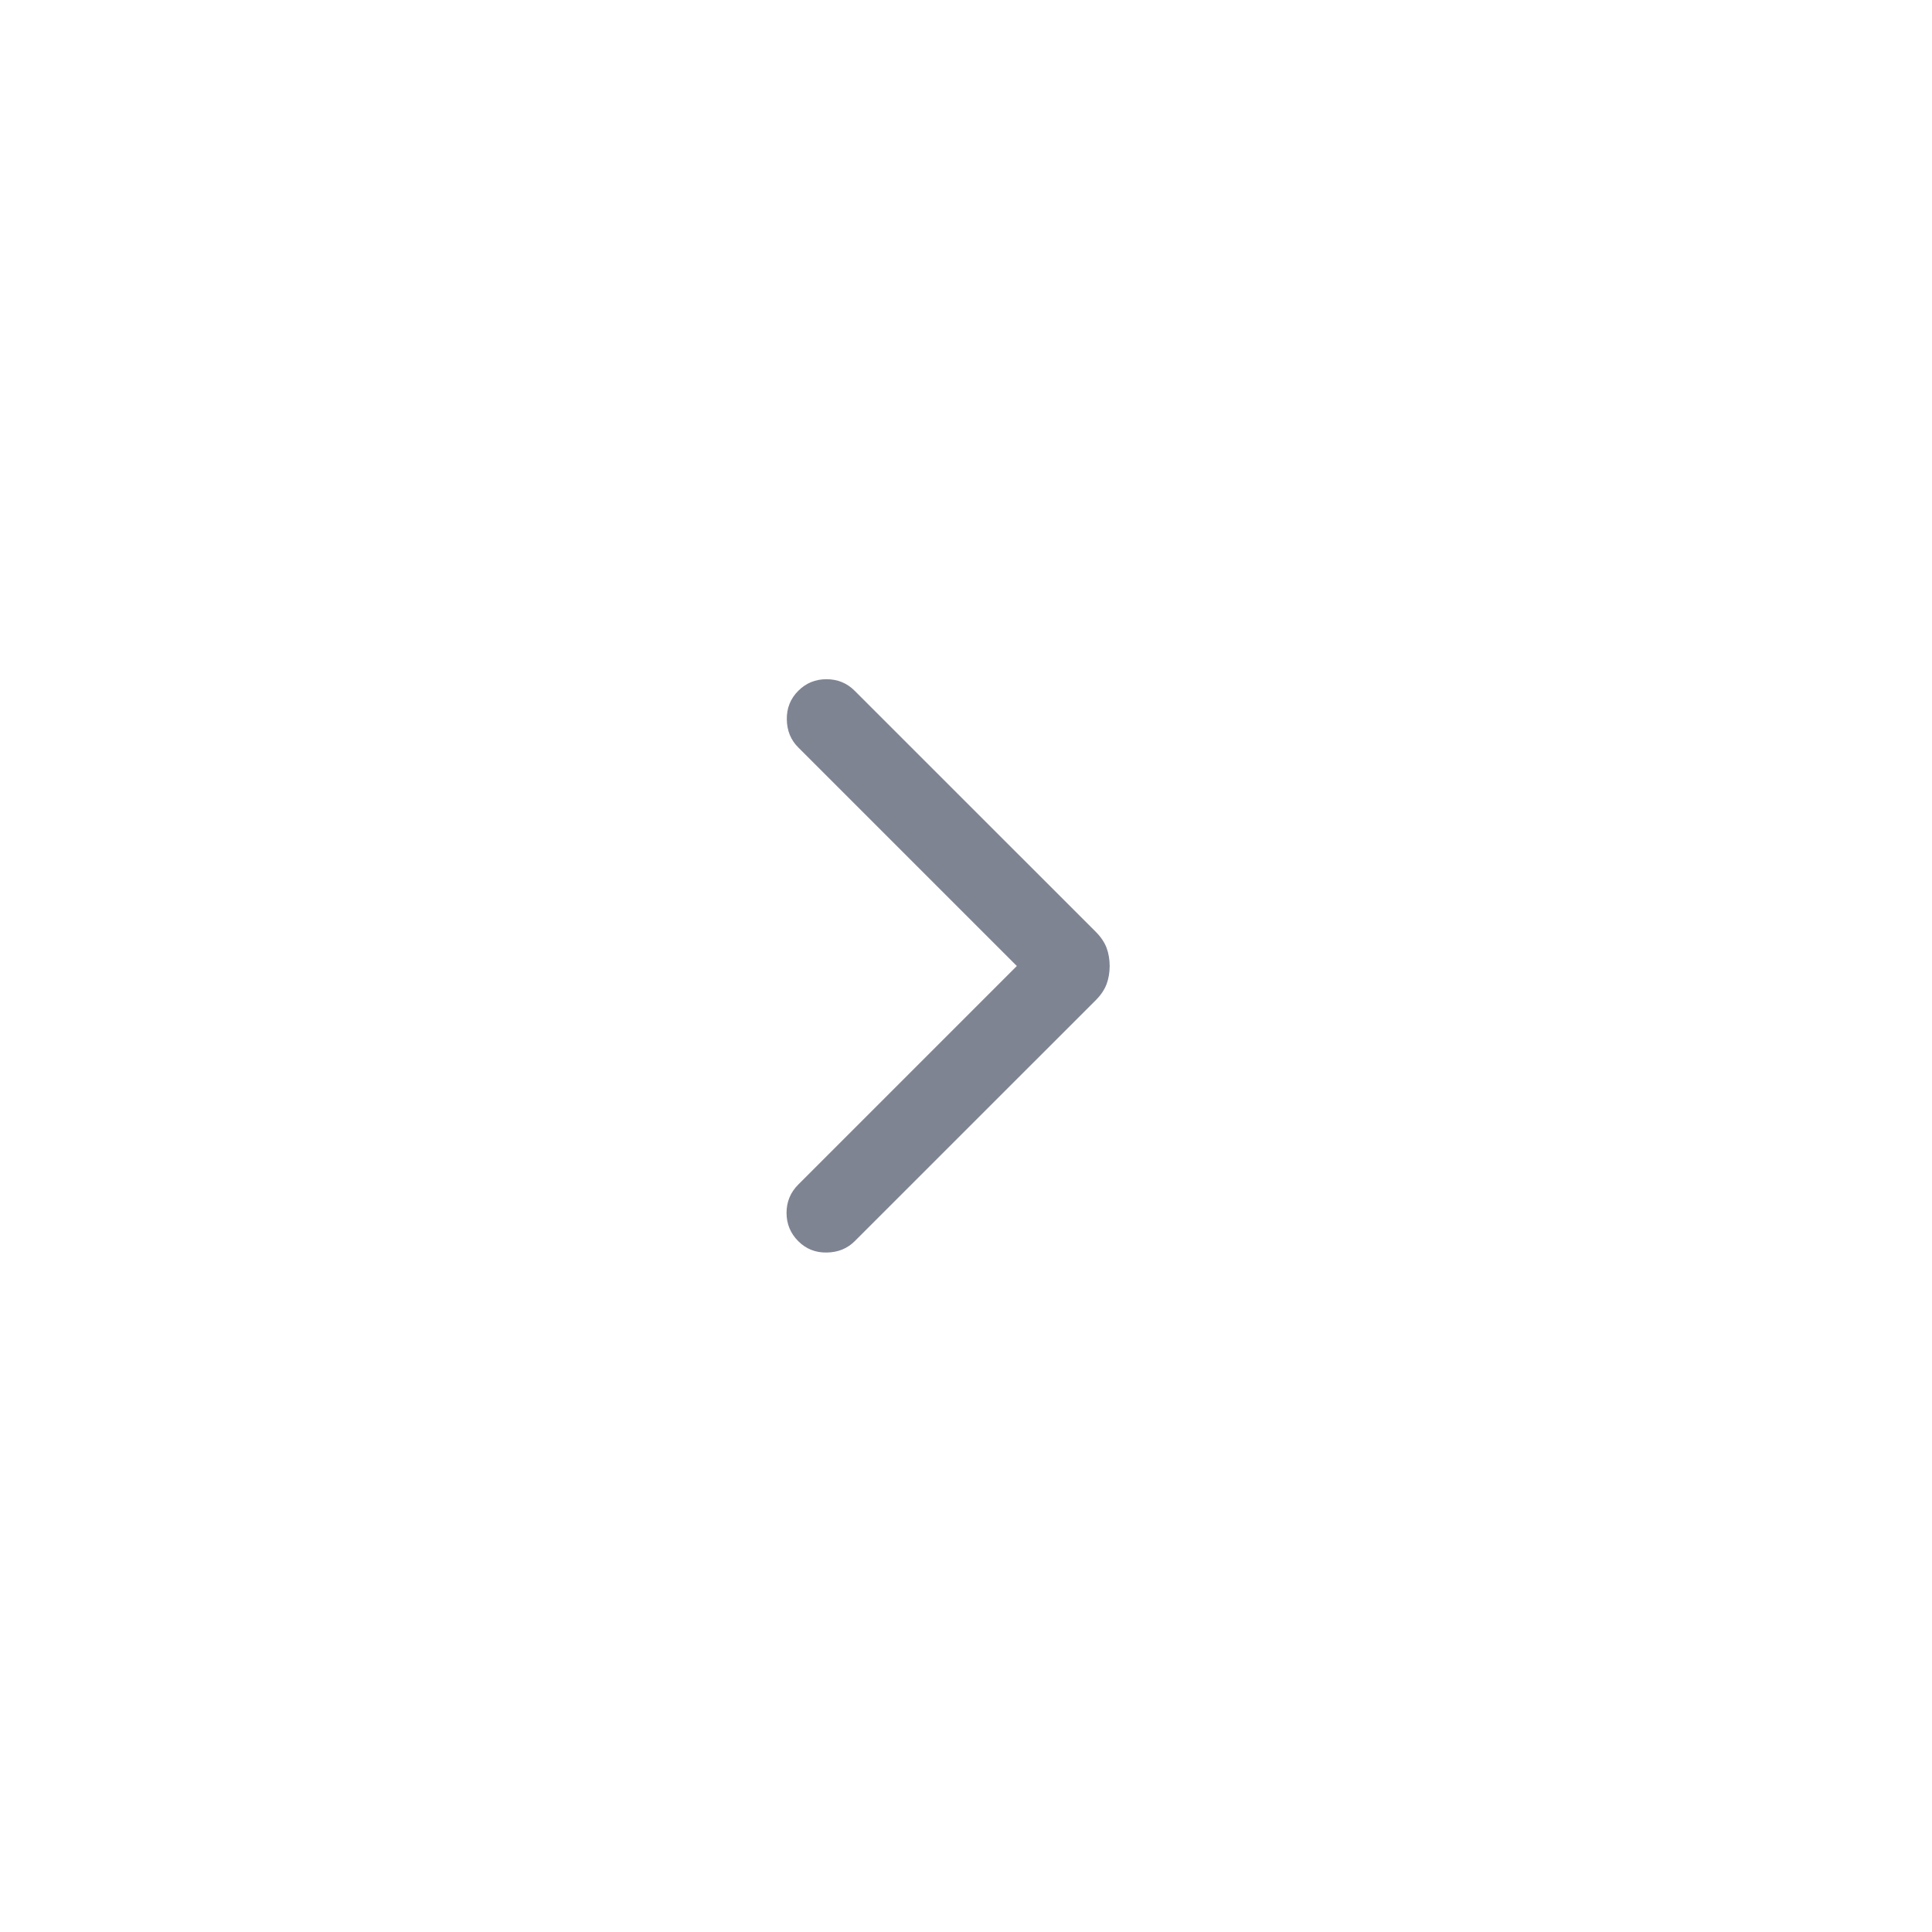
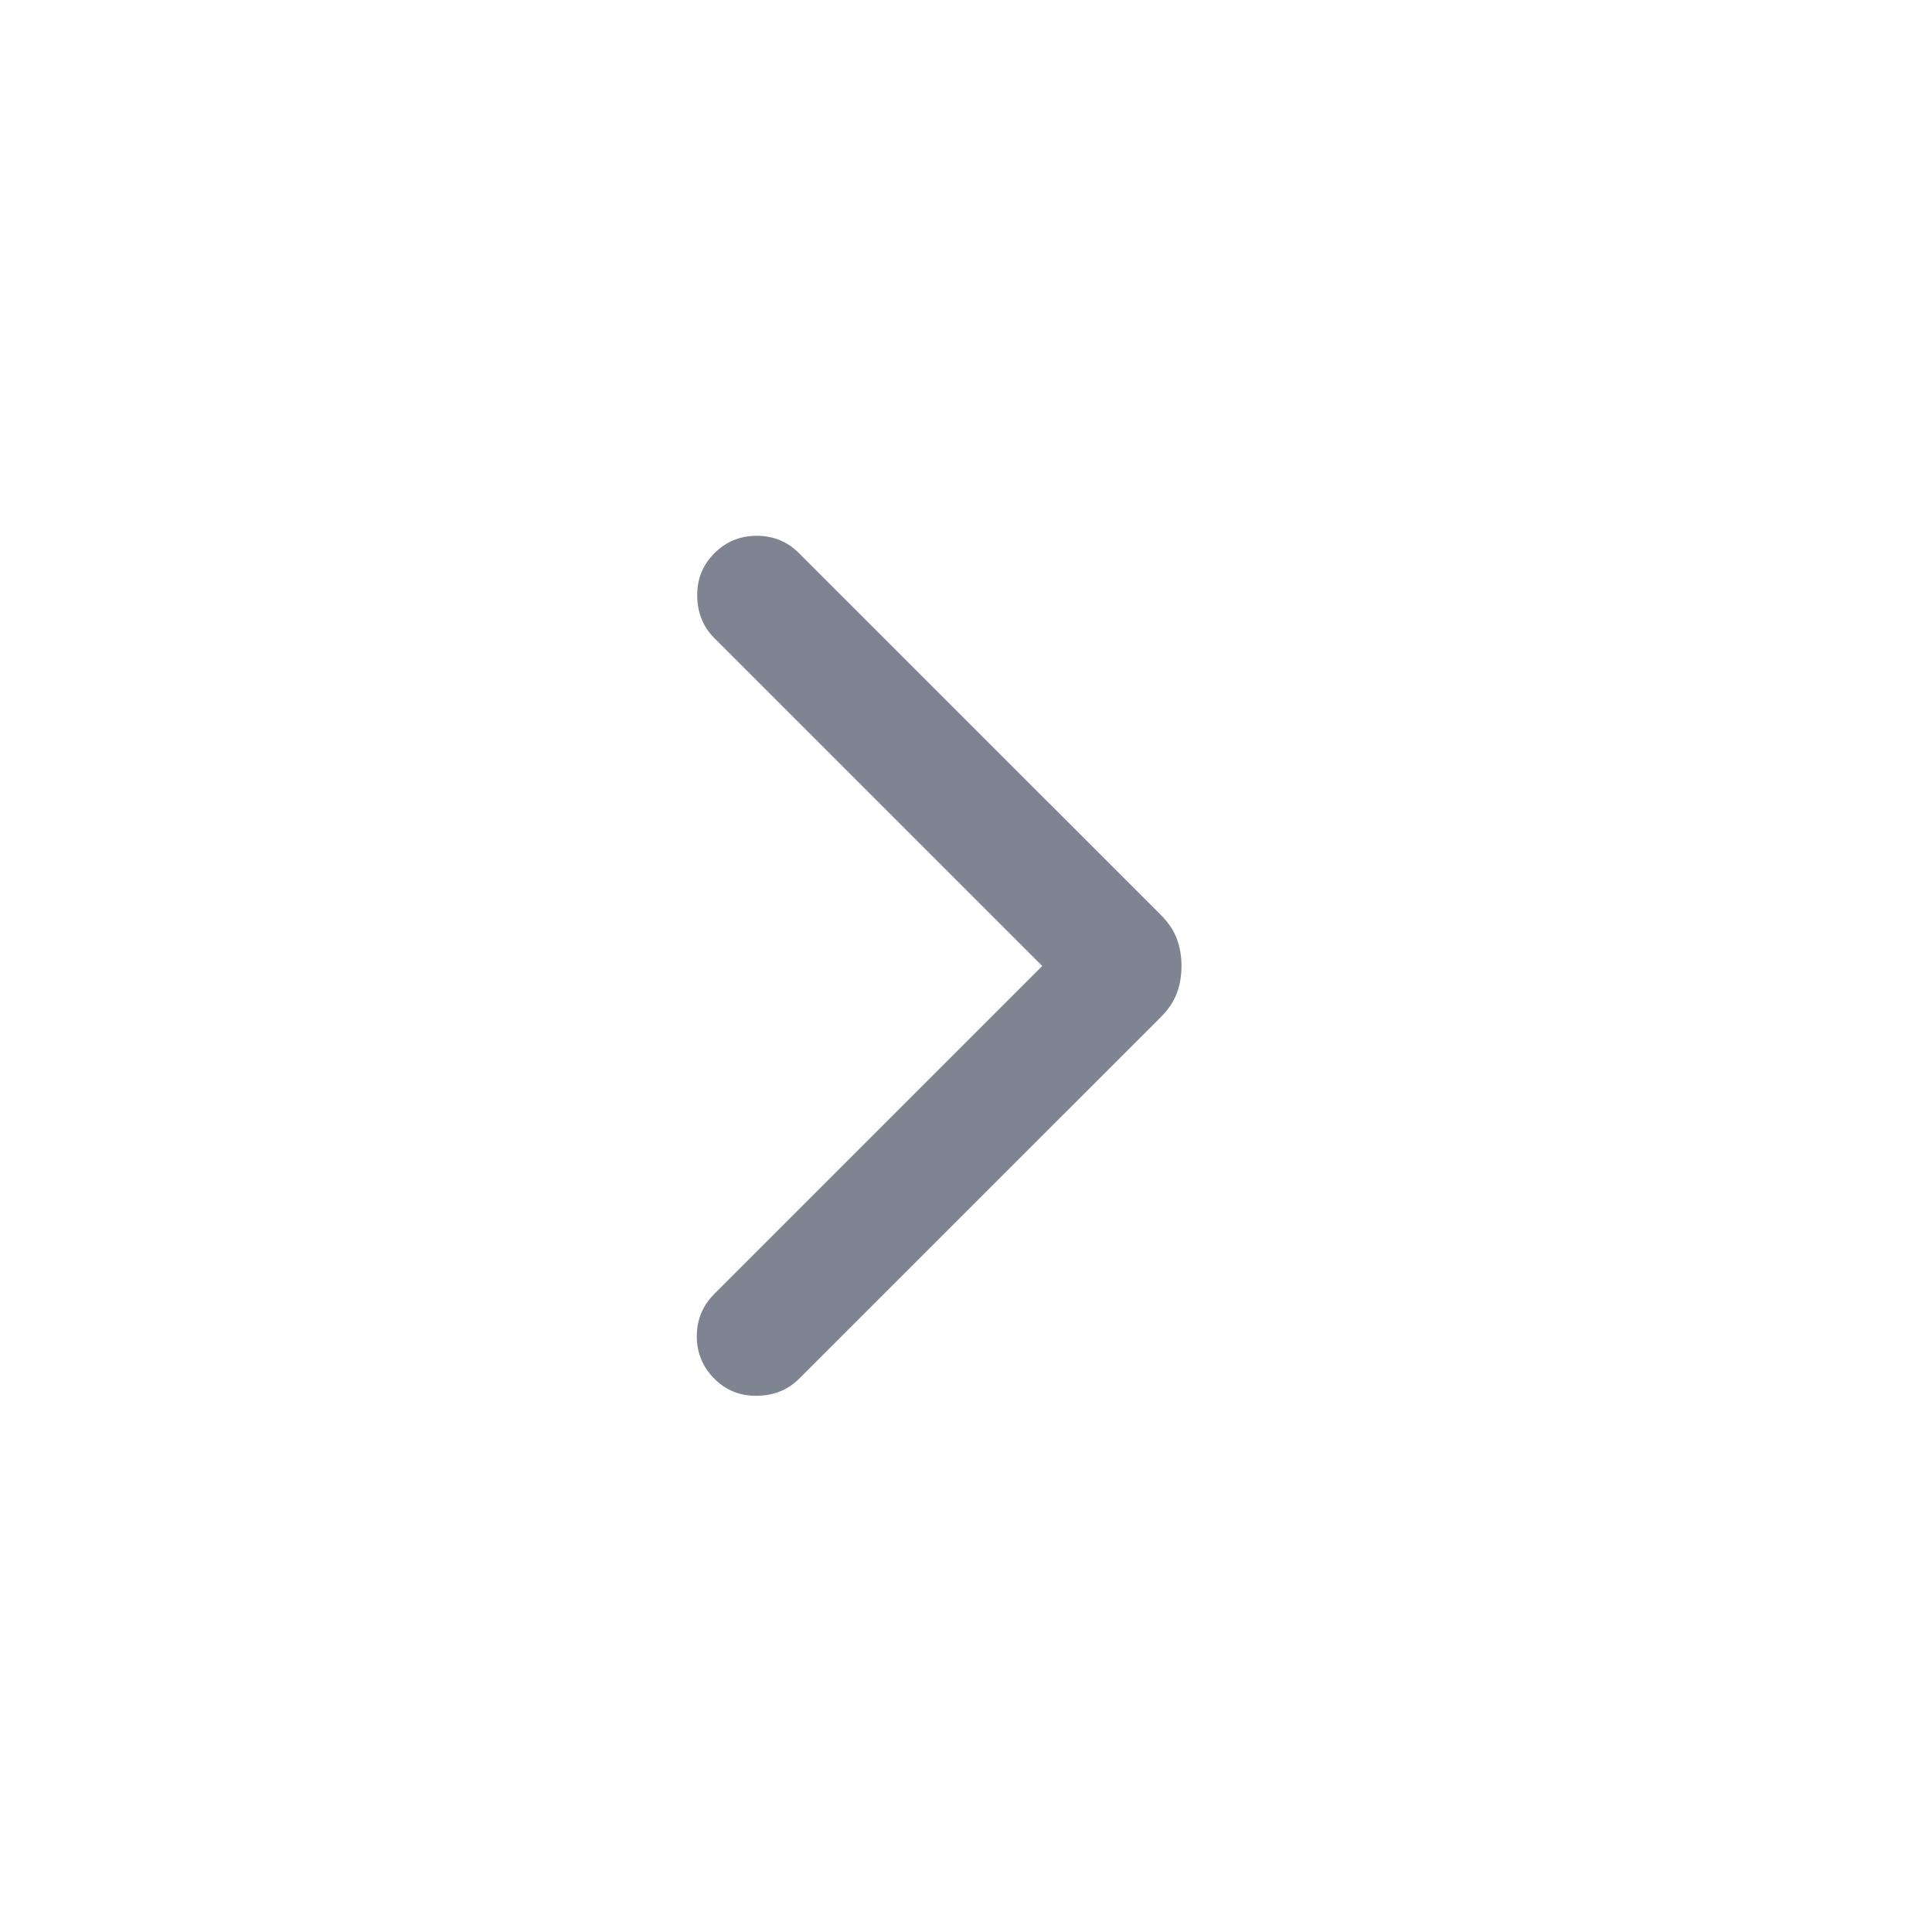
- <svg xmlns="http://www.w3.org/2000/svg" width="36" height="36" viewBox="0 0 36 36" fill="none">
-   <mask id="mask0_8445_139176" style="mask-type:alpha" maskUnits="userSpaceOnUse" x="6" y="6" width="24" height="24">
-     <rect x="6" y="6" width="24" height="24" fill="#D9D9D9" />
+ <svg xmlns="http://www.w3.org/2000/svg" width="24" height="24" viewBox="0 0 24 24" fill="none">
+   <mask id="mask0_11996_11363" style="mask-type:alpha" maskUnits="userSpaceOnUse" x="0" y="0" width="24" height="24">
+     <rect width="24" height="24" fill="#D9D9D9" />
  </mask>
-   <g mask="url(#mask0_8445_139176)">
-     <path d="M18.947 18L14.874 13.927C14.735 13.789 14.664 13.614 14.661 13.405C14.658 13.195 14.729 13.018 14.874 12.873C15.018 12.728 15.194 12.656 15.4 12.656C15.607 12.656 15.783 12.728 15.927 12.873L20.422 17.367C20.515 17.461 20.581 17.56 20.62 17.663C20.658 17.767 20.677 17.88 20.677 18C20.677 18.12 20.658 18.233 20.62 18.337C20.581 18.44 20.515 18.539 20.422 18.633L15.927 23.127C15.789 23.265 15.615 23.336 15.405 23.339C15.196 23.343 15.018 23.272 14.874 23.127C14.729 22.982 14.656 22.806 14.656 22.6C14.656 22.394 14.729 22.218 14.874 22.073L18.947 18Z" fill="#7F8493" />
+   <g mask="url(#mask0_11996_11363)">
+     <path d="M12.947 12L8.874 7.927C8.735 7.788 8.664 7.614 8.661 7.405C8.658 7.195 8.729 7.018 8.874 6.873C9.018 6.728 9.194 6.656 9.4 6.656C9.607 6.656 9.783 6.728 9.927 6.873L14.422 11.367C14.515 11.461 14.581 11.56 14.62 11.664C14.658 11.767 14.677 11.88 14.677 12C14.677 12.12 14.658 12.233 14.62 12.336C14.581 12.44 14.515 12.539 14.422 12.633L9.927 17.127C9.789 17.265 9.615 17.336 9.405 17.339C9.196 17.343 9.018 17.272 8.874 17.127C8.729 16.982 8.656 16.806 8.656 16.6C8.656 16.394 8.729 16.218 8.874 16.073L12.947 12Z" fill="#7F8493" />
  </g>
</svg>
